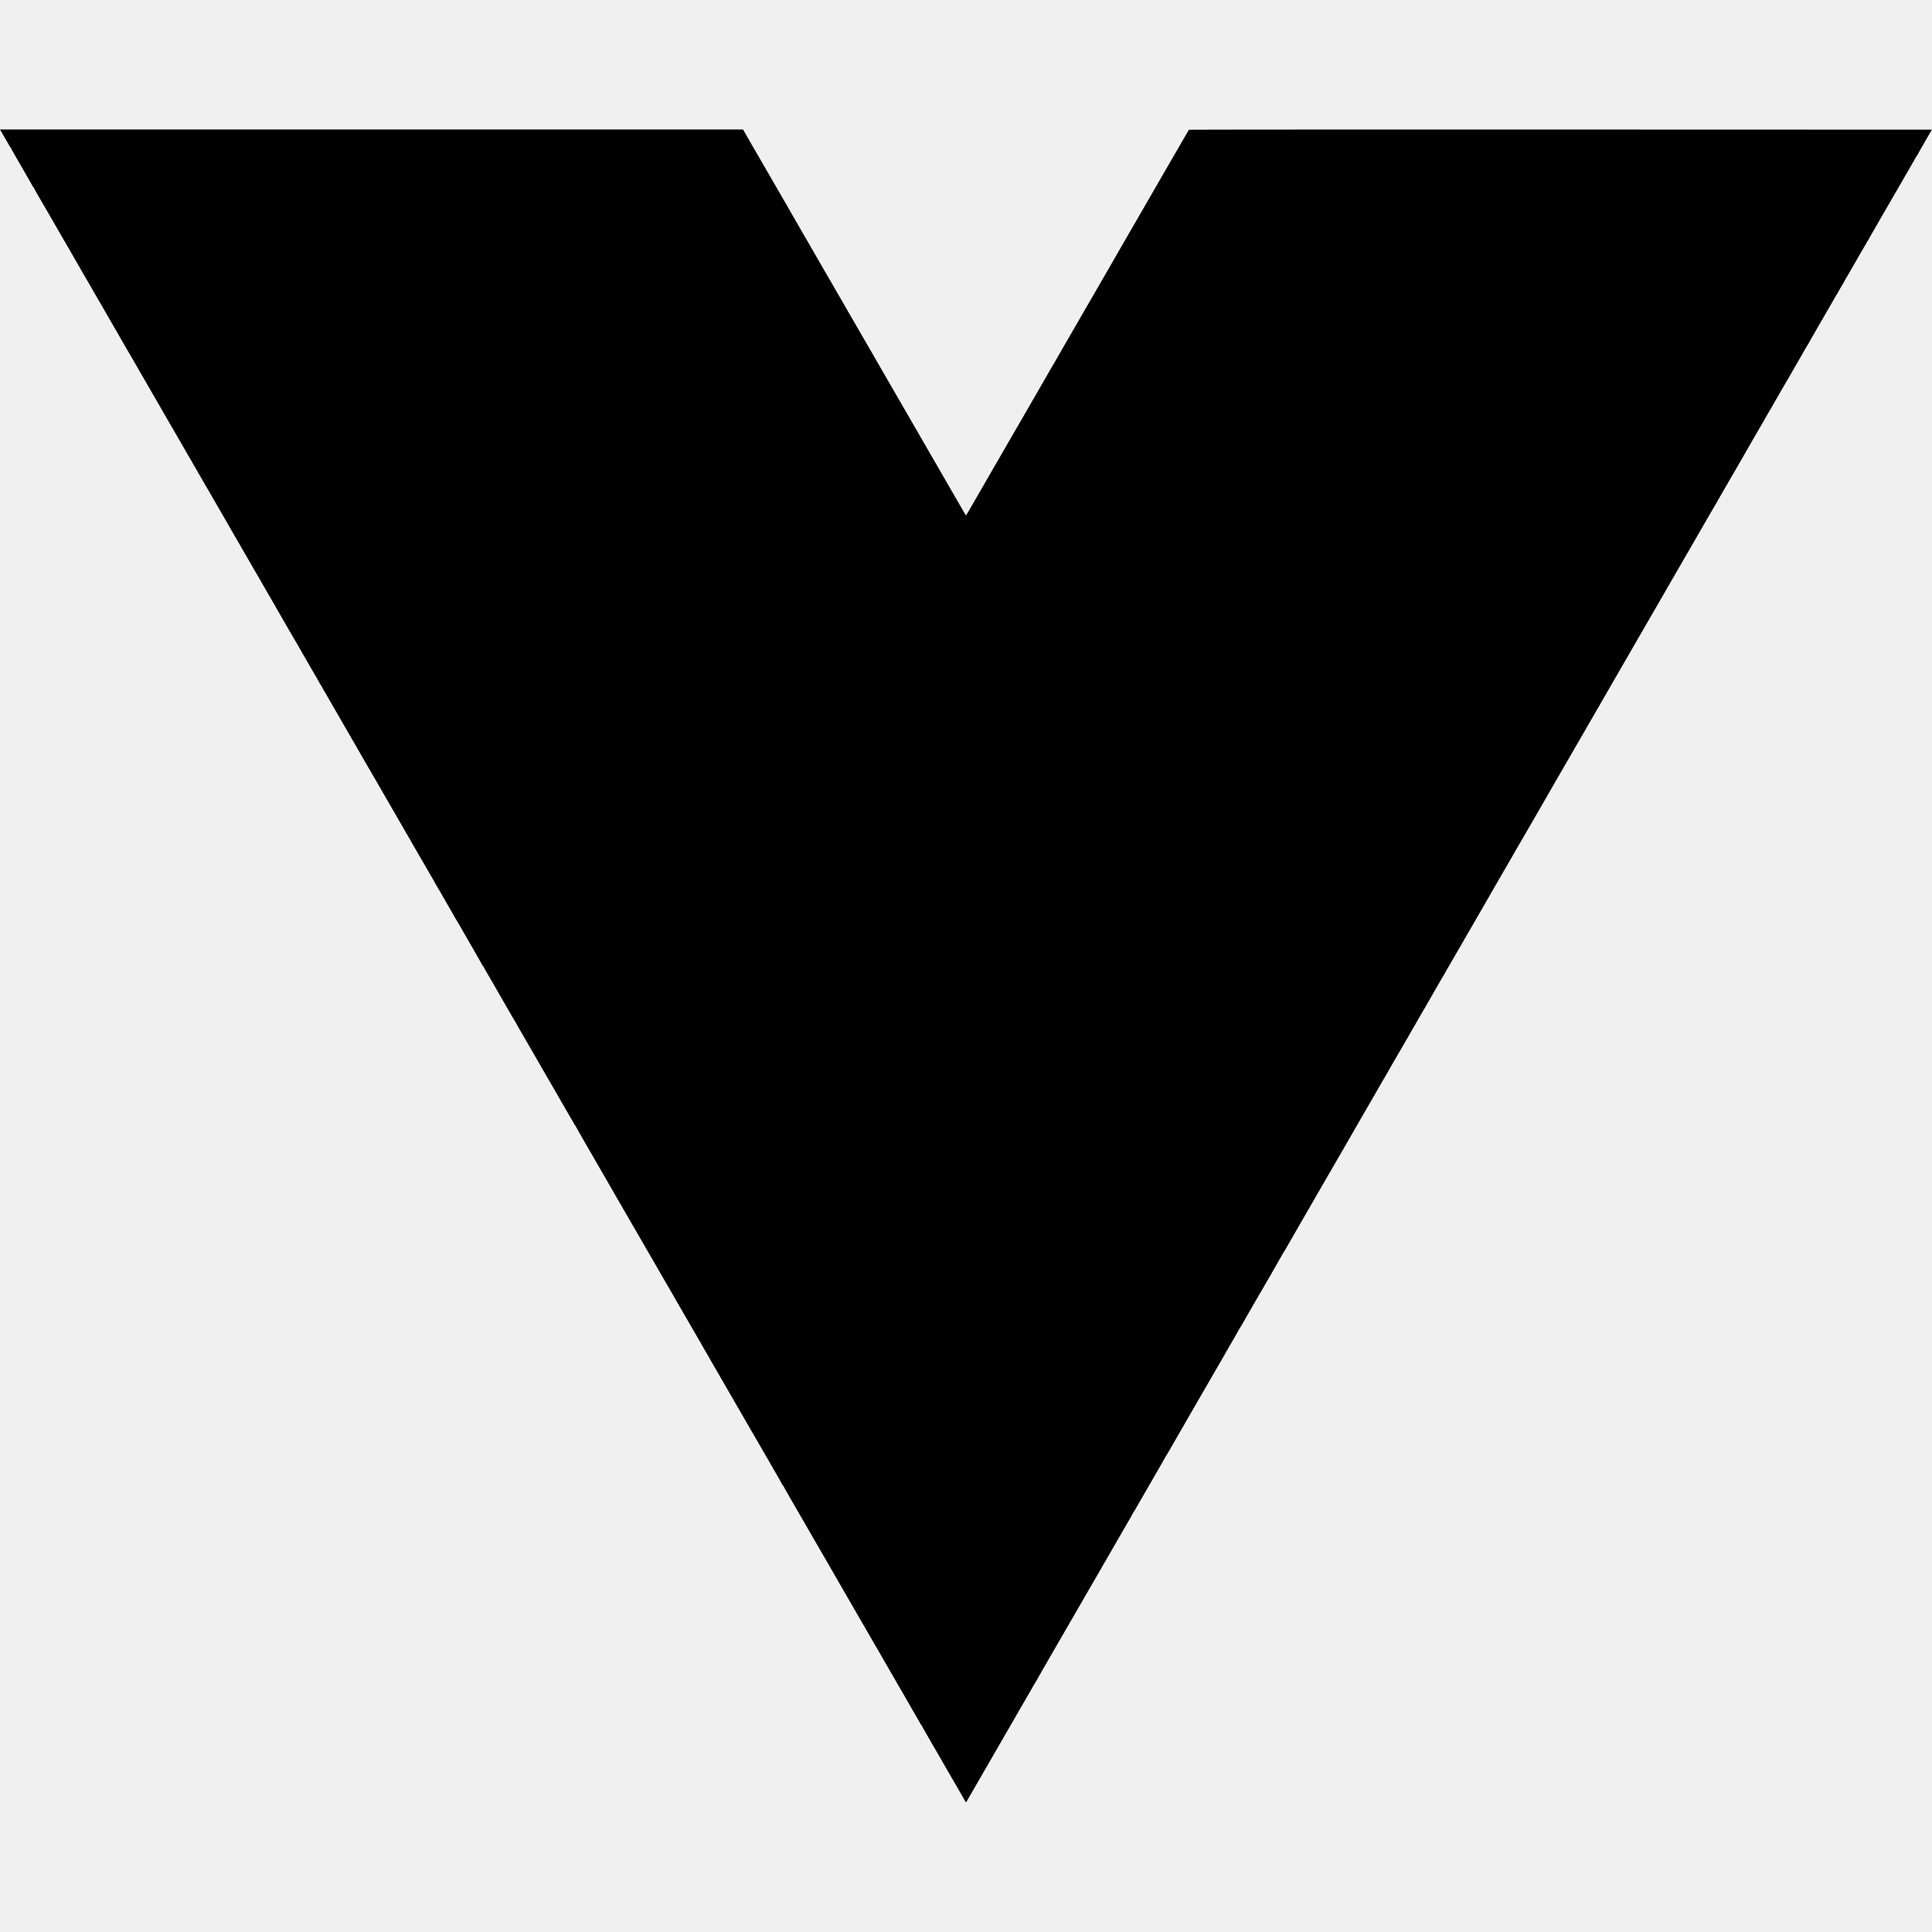
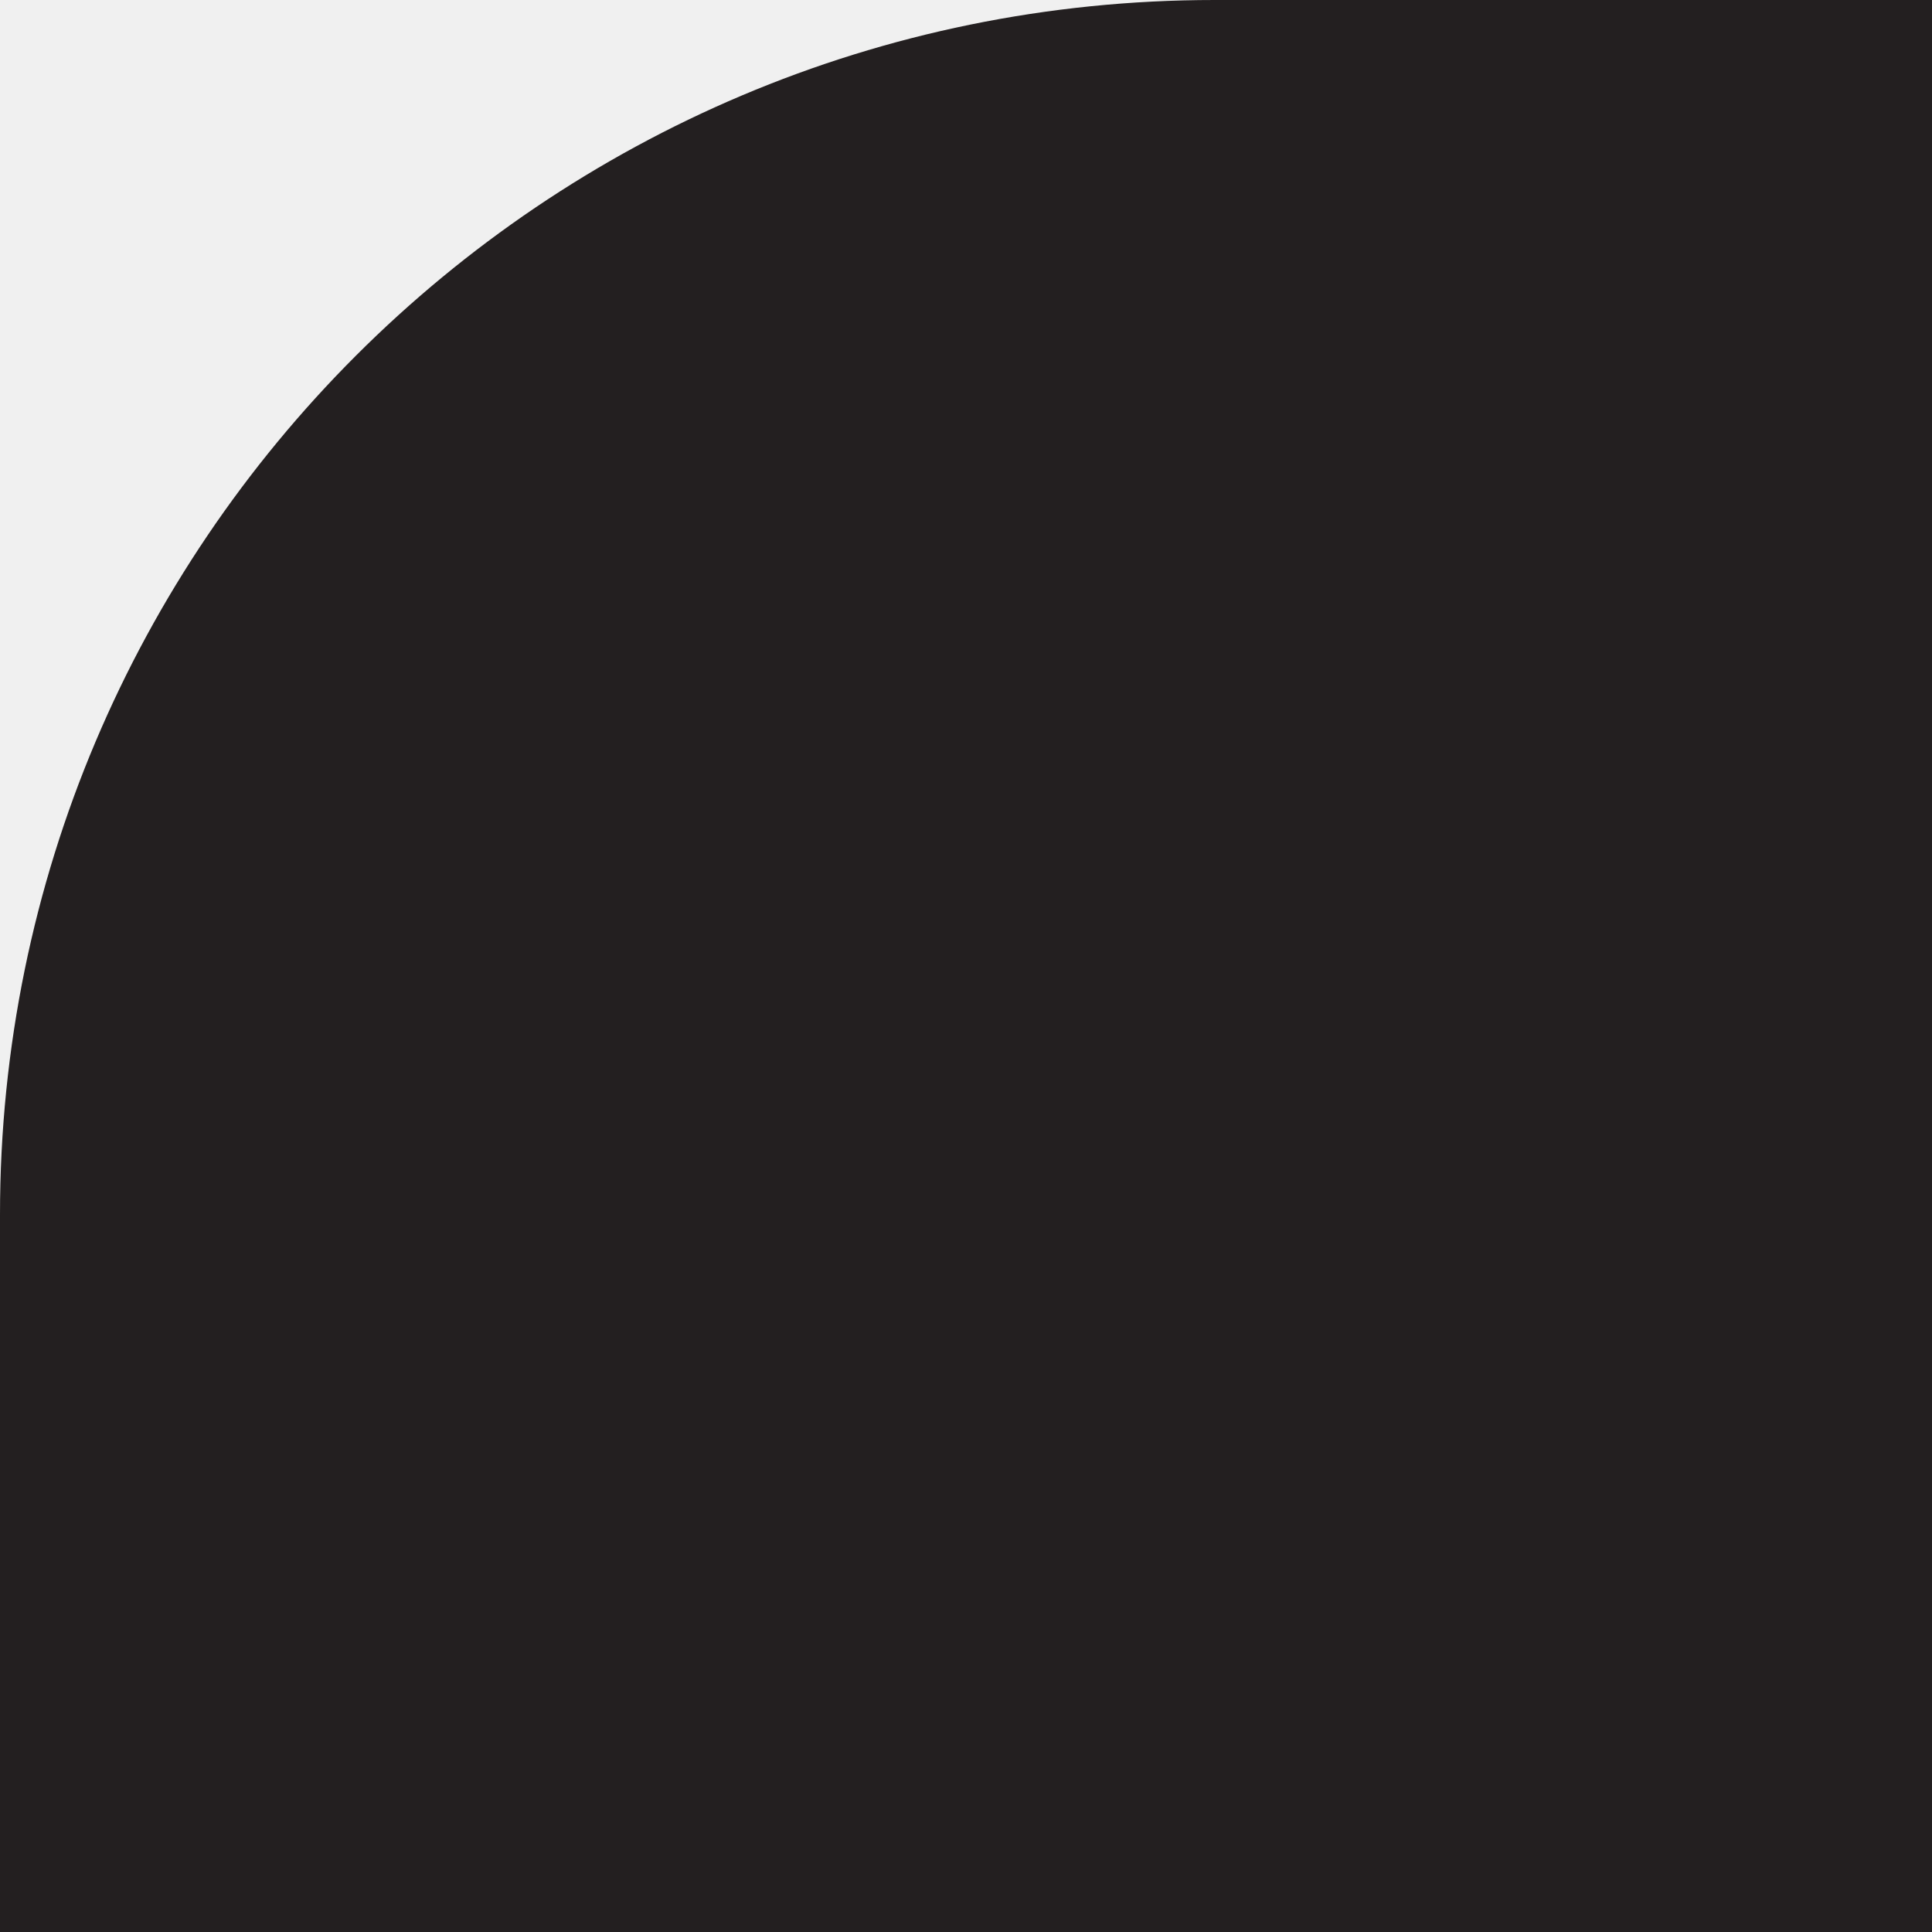
<svg xmlns="http://www.w3.org/2000/svg" version="1.0" width="16pt" height="16pt" viewBox="0 0 16 16" preserveAspectRatio="xMidYMid meet">
-   <g transform="translate(0,16) scale(0.00032,-0.00032)" fill="#000000" stroke="none">
-     <path d="M18 46618 c45 -75 122 -207 122 -211 0 -2 25 -45 55 -95 30 -50 55 -96 55 -102 0 -5 5 -10 10 -10 6 0 10 -4 10 -9 0 -5 73 -135 161 -288 89 -153 173 -298 187 -323 14 -25 32 -57 41 -72 88 -149 187 -324 189 -335 2 -7 8 -13 13 -13 5 0 9 -4 9 -10 0 -5 46 -89 103 -187 175 -302 490 -846 507 -876 8 -16 20 -36 25 -45 28 -46 290 -498 339 -585 13 -23 74 -129 136 -236 61 -107 123 -215 137 -240 14 -25 29 -50 33 -56 5 -5 23 -37 40 -70 18 -33 38 -67 44 -75 11 -16 21 -33 63 -109 14 -25 29 -50 33 -56 4 -5 21 -35 38 -65 55 -100 261 -455 269 -465 4 -5 14 -21 20 -35 15 -29 41 -75 103 -180 24 -41 52 -88 60 -105 9 -16 57 -100 107 -185 112 -193 362 -626 380 -660 8 -14 23 -38 33 -55 11 -16 23 -37 27 -45 4 -8 26 -46 48 -85 23 -38 53 -90 67 -115 46 -81 64 -113 178 -310 62 -107 121 -210 132 -227 37 -67 56 -99 85 -148 16 -27 32 -57 36 -65 4 -8 15 -27 25 -42 9 -15 53 -89 96 -165 44 -76 177 -307 296 -513 120 -206 268 -463 330 -570 131 -227 117 -203 200 -348 36 -62 73 -125 82 -140 10 -15 21 -34 25 -42 4 -8 20 -37 36 -65 17 -27 38 -65 48 -82 49 -85 64 -111 87 -153 13 -25 28 -49 32 -55 4 -5 78 -134 165 -285 87 -151 166 -288 176 -305 10 -16 26 -43 35 -59 9 -17 125 -217 257 -445 132 -229 253 -441 270 -471 17 -30 45 -79 64 -108 18 -29 33 -54 33 -57 0 -2 20 -37 44 -77 24 -40 123 -212 221 -383 97 -170 190 -330 205 -355 16 -25 39 -65 53 -90 13 -25 81 -144 152 -265 70 -121 137 -238 150 -260 12 -22 37 -65 55 -95 18 -30 43 -73 55 -95 12 -22 48 -85 80 -140 77 -132 163 -280 190 -330 13 -22 71 -123 130 -225 59 -102 116 -199 126 -217 10 -17 29 -50 43 -72 15 -22 26 -43 26 -45 0 -2 27 -50 60 -106 33 -56 60 -103 60 -105 0 -2 55 -98 90 -155 8 -14 182 -316 239 -414 13 -22 45 -79 72 -124 27 -46 49 -86 49 -89 0 -2 14 -24 30 -48 16 -24 30 -46 30 -49 0 -5 74 -135 100 -176 5 -8 24 -42 43 -75 50 -88 58 -101 262 -455 104 -179 199 -345 213 -370 14 -25 28 -49 32 -55 4 -5 17 -26 28 -45 10 -19 62 -109 114 -200 114 -197 133 -230 170 -295 16 -27 33 -57 38 -65 17 -28 96 -165 103 -180 4 -8 16 -28 26 -45 10 -16 77 -131 148 -255 72 -124 181 -313 243 -420 62 -107 121 -209 131 -227 35 -62 323 -560 392 -678 38 -66 83 -145 100 -175 16 -30 33 -59 37 -65 4 -5 17 -27 29 -47 34 -61 56 -100 90 -156 17 -29 31 -55 31 -57 0 -2 17 -32 39 -67 21 -35 134 -229 251 -433 117 -203 235 -407 261 -451 27 -45 49 -85 49 -88 0 -4 8 -19 19 -34 15 -21 200 -341 309 -533 10 -19 33 -58 51 -87 17 -29 31 -54 31 -56 0 -2 25 -44 55 -94 30 -50 55 -95 55 -98 0 -4 6 -15 14 -23 7 -9 27 -41 43 -71 17 -30 170 -297 342 -594 171 -296 311 -542 311 -547 0 -5 5 -9 10 -9 6 0 10 -4 10 -10 0 -5 22 -47 49 -92 27 -46 58 -99 68 -118 24 -43 81 -140 93 -160 5 -8 66 -114 135 -235 69 -121 130 -227 135 -235 12 -21 259 -447 283 -490 10 -19 28 -47 38 -62 11 -14 19 -29 19 -32 0 -3 37 -69 83 -148 99 -170 305 -526 337 -583 13 -22 31 -53 41 -70 11 -16 22 -37 26 -45 7 -14 82 -146 103 -180 14 -24 181 -311 205 -355 13 -22 46 -80 75 -130 29 -49 64 -110 78 -135 14 -25 51 -88 82 -140 31 -52 59 -102 63 -110 4 -8 18 -33 31 -55 205 -353 284 -489 309 -535 17 -30 45 -78 62 -106 18 -28 36 -60 39 -72 4 -12 12 -22 17 -22 5 0 9 -4 9 -10 0 -5 109 -197 241 -427 133 -230 250 -431 259 -448 51 -90 222 -385 280 -485 37 -63 78 -135 92 -160 14 -25 67 -117 118 -205 51 -88 101 -175 111 -193 34 -58 55 -95 149 -257 51 -88 101 -173 110 -190 9 -16 76 -131 147 -255 72 -124 140 -241 151 -260 61 -108 281 -489 355 -615 38 -66 77 -133 87 -150 35 -63 91 -161 100 -175 14 -23 99 -169 128 -220 54 -97 135 -235 142 -245 4 -5 20 -32 35 -60 26 -48 238 -416 276 -480 10 -16 26 -46 37 -65 30 -53 382 -661 403 -695 10 -16 22 -37 26 -45 4 -8 26 -48 50 -88 24 -41 43 -75 43 -77 0 -2 22 -40 50 -85 27 -45 50 -84 50 -86 0 -3 38 -69 83 -147 84 -142 302 -520 340 -587 10 -19 34 -60 52 -90 18 -30 44 -75 57 -100 14 -25 45 -79 70 -120 25 -41 56 -96 70 -121 14 -25 77 -133 138 -240 62 -107 122 -210 132 -229 25 -43 310 -535 337 -581 11 -19 26 -45 34 -59 17 -32 238 -414 266 -460 11 -19 24 -41 28 -49 3 -7 75 -133 160 -278 84 -146 153 -269 153 -274 0 -5 5 -9 10 -9 6 0 10 -4 10 -10 0 -5 82 -150 181 -322 182 -314 201 -346 240 -415 12 -21 80 -139 152 -263 71 -124 141 -245 155 -270 14 -25 28 -49 32 -55 6 -8 145 -248 220 -380 37 -66 209 -362 229 -395 11 -19 24 -42 28 -49 4 -8 67 -118 140 -243 73 -125 133 -230 133 -233 0 -2 15 -28 33 -57 19 -29 47 -78 64 -108 17 -30 53 -93 79 -139 53 -90 82 -141 157 -272 82 -142 115 -199 381 -659 142 -245 268 -463 281 -485 12 -22 71 -125 132 -230 60 -104 172 -298 248 -430 76 -132 146 -253 156 -270 11 -16 22 -36 26 -44 3 -8 30 -54 60 -103 29 -49 53 -91 53 -93 0 -3 18 -34 40 -70 22 -36 40 -67 40 -69 0 -2 37 -66 81 -142 45 -77 98 -168 119 -204 20 -36 47 -81 58 -100 12 -19 27 -47 33 -62 6 -16 15 -28 20 -28 5 0 9 -4 9 -9 0 -6 63 -118 140 -251 77 -133 140 -243 140 -245 0 -2 18 -33 41 -70 22 -37 49 -83 60 -101 10 -19 29 -51 40 -71 25 -45 109 -189 126 -218 7 -11 17 -29 22 -40 6 -11 22 -38 35 -60 14 -22 37 -62 52 -90 14 -27 35 -62 45 -77 11 -14 19 -29 19 -32 0 -3 18 -35 40 -71 22 -36 40 -67 40 -69 0 -2 19 -35 42 -72 23 -38 55 -94 72 -124 26 -47 139 -244 171 -298 6 -9 21 -36 34 -60 28 -48 37 -51 51 -19 6 12 19 36 29 52 10 17 27 46 38 65 11 19 104 181 208 360 103 179 199 345 213 370 14 25 42 74 64 109 21 34 38 65 38 67 0 2 18 33 40 69 22 36 40 67 40 69 0 3 177 310 199 346 16 26 136 234 140 244 2 5 25 44 52 88 27 44 49 81 49 84 0 2 18 34 40 70 22 36 40 67 40 69 0 2 20 36 43 77 35 58 169 289 297 513 9 17 50 86 90 155 40 69 86 150 103 180 16 30 35 62 41 70 6 8 16 24 22 35 35 64 72 129 167 293 59 100 116 199 127 220 11 20 30 53 41 72 43 72 1070 1850 1121 1940 14 25 65 113 113 195 48 83 96 166 107 185 10 19 28 50 38 68 11 18 73 124 137 235 64 111 175 303 246 427 71 124 173 299 225 390 52 91 116 202 143 248 27 45 49 85 49 89 0 4 6 14 14 22 7 9 28 43 46 76 26 47 251 436 378 655 11 19 29 51 40 70 11 19 101 176 201 348 99 172 181 317 181 323 0 5 5 9 10 9 6 0 10 5 10 11 0 6 8 23 18 37 11 15 32 52 49 82 16 30 130 228 253 440 122 212 234 405 248 430 13 25 39 70 57 100 39 65 69 117 130 225 25 44 50 87 55 95 12 19 78 134 220 380 61 107 129 224 150 260 161 277 222 382 246 425 15 28 47 83 71 123 24 41 43 78 43 83 0 5 4 9 8 9 4 0 13 12 19 28 7 15 23 45 36 67 66 110 277 478 277 483 0 3 6 13 14 21 7 9 27 41 43 71 17 30 45 80 63 110 34 57 375 649 394 685 6 11 16 27 22 35 6 8 26 42 44 75 18 33 41 74 51 90 10 17 24 41 32 55 54 97 72 128 88 152 11 14 19 28 19 30 0 3 79 141 175 308 96 167 175 305 175 308 0 3 6 13 14 21 7 9 26 39 41 66 33 60 276 483 338 587 24 40 46 80 50 88 4 8 13 24 20 35 14 23 95 163 125 215 11 19 52 91 92 160 40 69 80 139 90 155 9 17 103 179 207 360 105 182 200 346 211 365 103 181 463 802 489 845 7 11 15 27 19 35 4 8 29 51 55 95 64 110 828 1433 848 1470 9 17 24 41 33 55 9 14 29 48 45 77 15 28 52 93 82 145 30 51 62 107 71 123 17 30 231 398 400 690 51 88 103 179 115 202 12 23 26 48 32 55 6 7 24 38 40 68 17 30 61 107 98 170 37 63 84 144 103 180 19 36 41 72 48 81 8 8 14 18 14 21 0 4 27 51 59 106 32 55 72 124 89 154 16 29 71 125 122 213 51 88 104 180 118 205 13 25 28 50 32 55 4 6 17 26 28 45 11 19 45 80 77 135 31 55 66 116 77 135 11 19 88 152 171 295 401 694 620 1072 650 1125 11 19 87 152 170 295 83 143 158 273 166 288 9 16 21 36 26 45 6 9 31 52 55 96 25 43 54 94 66 115 11 20 95 164 186 321 91 157 173 299 182 315 9 17 26 46 37 65 12 19 66 114 121 210 56 96 108 186 117 200 8 14 24 40 34 59 24 45 383 664 412 713 5 9 17 29 26 45 15 28 120 210 241 419 36 61 68 117 72 125 4 8 12 23 19 34 35 57 245 420 262 453 11 20 35 61 53 90 17 29 32 54 32 56 0 3 28 51 62 108 33 57 70 119 80 138 10 19 23 42 28 50 5 8 32 53 59 100 27 47 149 258 271 470 122 212 234 405 248 430 30 53 62 108 80 135 6 11 15 27 19 35 4 8 85 150 181 315 96 165 187 323 202 350 31 56 116 202 130 225 5 8 25 42 43 75 19 33 92 159 162 280 149 257 157 271 202 350 19 33 38 67 43 75 9 14 228 392 275 475 12 22 55 96 95 165 40 69 80 139 90 155 24 42 202 350 221 383 9 15 27 47 41 72 14 25 75 131 136 236 61 106 121 210 134 232 99 172 271 470 279 482 5 8 23 40 40 70 18 30 81 141 142 245 60 105 121 210 135 235 14 25 71 124 127 220 56 96 143 247 194 335 51 88 96 167 102 175 14 24 180 311 204 355 23 43 340 590 356 615 5 8 50 87 101 175 171 301 517 898 582 1008 25 43 46 81 46 83 0 2 12 23 27 47 14 23 40 67 56 97 16 30 35 62 42 70 7 8 15 22 18 30 4 8 20 38 37 65 16 28 33 57 37 65 6 12 111 196 143 250 5 8 55 95 112 193 57 98 113 195 126 215 12 20 27 46 32 57 6 11 14 27 20 35 5 8 76 130 156 270 80 140 165 287 187 325 23 39 52 90 66 115 13 25 30 52 37 61 8 8 14 18 14 21 0 4 41 77 92 165 50 87 175 302 276 478 101 176 208 360 236 408 28 49 67 117 86 152 19 35 41 70 48 77 6 6 12 15 12 19 0 7 124 224 167 291 12 21 23 40 23 42 0 2 21 40 46 83 26 43 55 92 64 109 54 95 327 568 354 614 19 30 45 75 59 100 71 128 82 145 89 148 4 2 8 8 8 13 0 5 42 82 94 172 311 538 496 858 518 897 14 25 40 70 58 100 18 30 42 71 53 90 10 19 79 139 152 265 73 127 142 246 153 265 10 19 43 76 72 125 29 50 63 108 75 130 65 116 80 140 87 143 4 2 8 8 8 12 0 8 114 212 140 250 6 8 14 24 20 35 5 11 54 97 108 190 l100 170 -9611 3 c-5286 1 -9614 -1 -9618 -5 -5 -6 -419 -719 -619 -1068 -89 -155 -267 -463 -323 -560 -38 -66 -81 -140 -95 -165 -31 -56 -263 -457 -526 -910 -110 -190 -224 -388 -254 -440 -29 -52 -61 -109 -71 -125 -23 -39 -243 -420 -268 -465 -11 -19 -204 -352 -428 -740 -224 -388 -477 -826 -563 -975 -85 -148 -185 -322 -222 -385 -37 -63 -120 -207 -185 -320 -65 -113 -177 -306 -248 -430 -72 -124 -172 -297 -222 -385 -51 -88 -142 -245 -202 -350 -131 -226 -247 -427 -408 -705 -65 -113 -249 -432 -410 -710 -160 -278 -388 -673 -506 -877 -118 -205 -216 -373 -219 -373 -3 0 -52 82 -109 183 -58 100 -144 250 -192 332 -95 164 -402 696 -647 1120 -85 149 -228 396 -317 550 -212 365 -982 1700 -1008 1745 -10 19 -43 76 -72 125 -29 50 -64 110 -77 135 -14 25 -63 110 -110 190 -47 80 -96 165 -110 190 -14 25 -99 171 -188 325 -89 154 -174 300 -188 325 -13 25 -64 113 -112 195 -48 83 -140 242 -205 355 -65 113 -183 317 -263 454 -79 137 -152 264 -163 282 -50 89 -335 583 -354 614 -12 19 -34 58 -50 85 -15 28 -129 226 -253 440 -124 215 -235 408 -247 430 -12 22 -69 121 -127 220 -58 99 -226 389 -373 645 -148 256 -324 561 -392 678 -67 117 -134 232 -147 255 -13 23 -33 59 -46 80 l-22 37 -9615 0 -9615 0 20 -32z" />
+   <defs>
+     <style>.cls-1,.cls-2{fill:#231f20;}.cls-2{stroke:#231f20;}.cls-2,.cls-3{stroke-linejoin:round;}.cls-3{fill:#fff;stroke:#fff;}</style>
+   </defs>
+   <g id="Layer_2" data-name="Layer 2">
+     <g id="Layer_1-2" data-name="Layer 1">
+       <rect class="cls-1" width="145.06" height="145.06" rx="10.06" ry="10.06" />
+       <path class="cls-2" d="M8.35,99" />
+       <path class="cls-3" d="M126.79,120.85h-6.51l-5-8.67L67.78,29.09h0l2.14-3.71a2.34,2.34,0,0,1,4,0l54.55,92.48A2,2,0,0,1,126.79,120.85Z" />
+       <path class="cls-3" d="M18.26,120.85a2,2,0,0,1-1.72-3L60.05,42.47l5-8.66,5,8.66-2.5,4.34-.27.47-2.23,3.86L49.82,77.51l-5,8.66L31.55,108.89a2,2,0,0,0,1.69,3H96.81a2,2,0,0,0,1.75-3L88.87,91.89a2.07,2.07,0,0,0-1.79-1h-36a2,2,0,0,1-1.69-2.93l2.94-5.1a2,2,0,0,1,1.69-1h39l5.08,8.8L110.39,112l5.09,8.81Z" />
+     </g>
  </g>
</svg>
